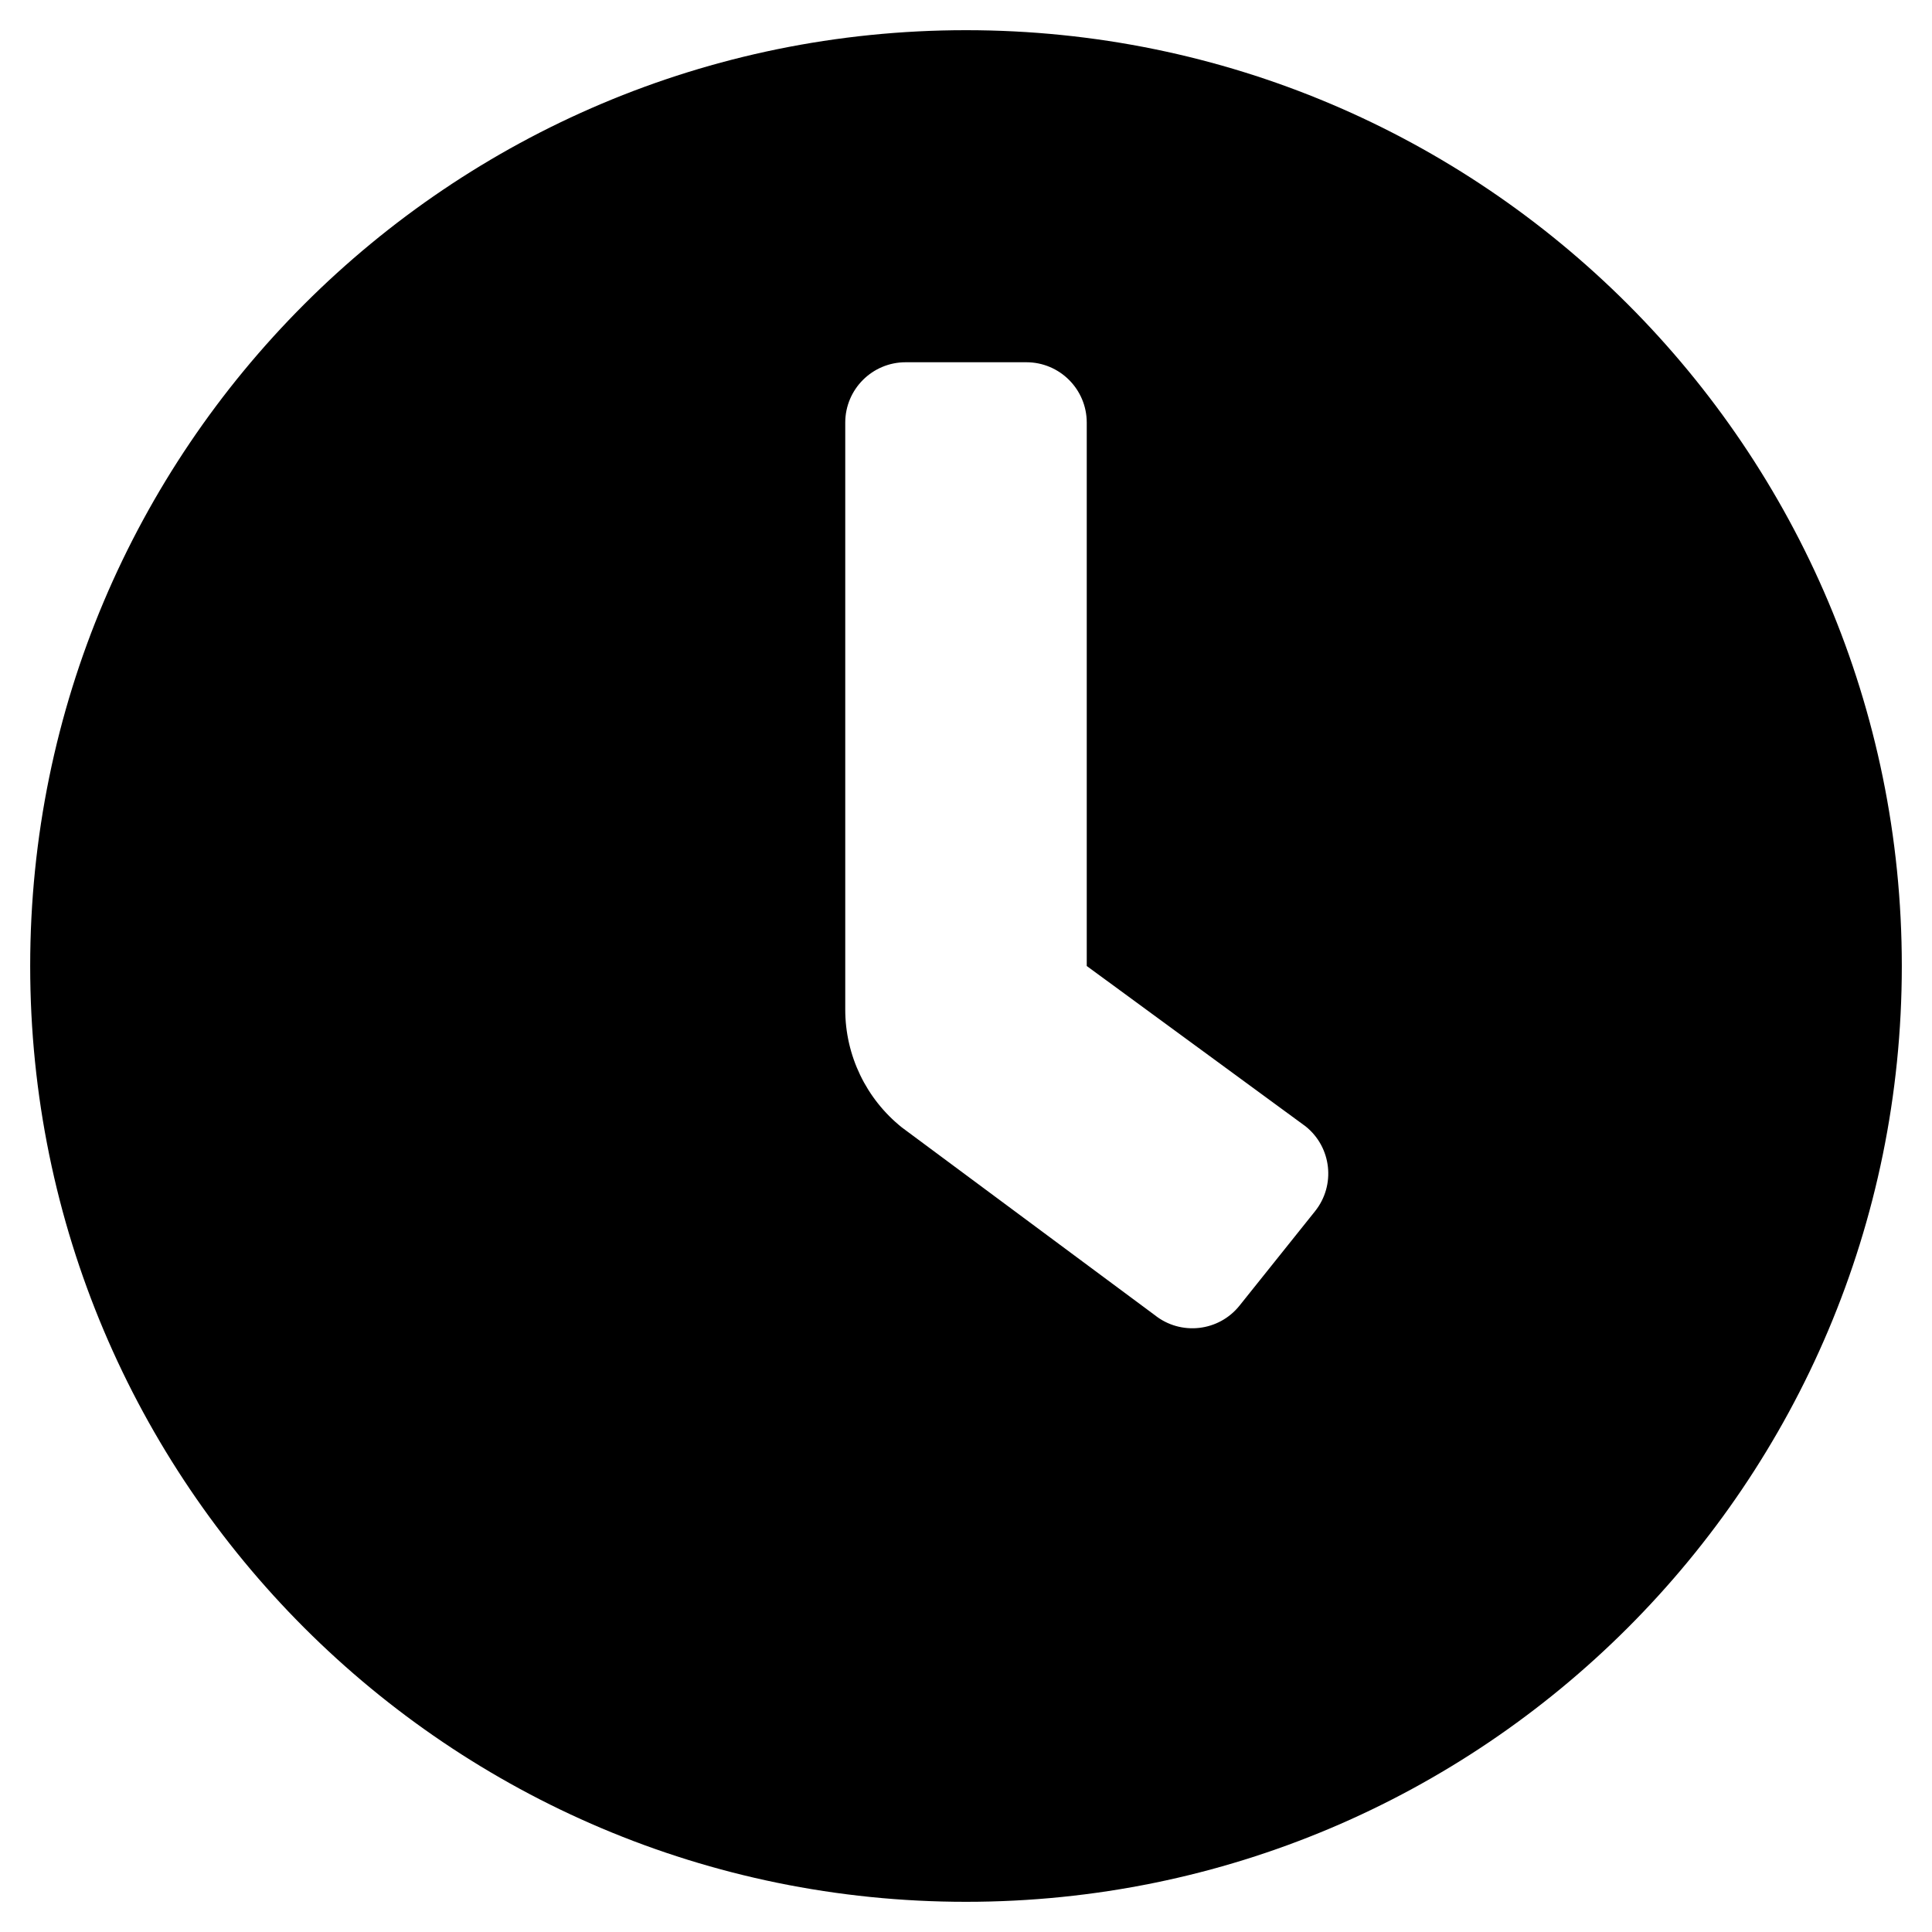
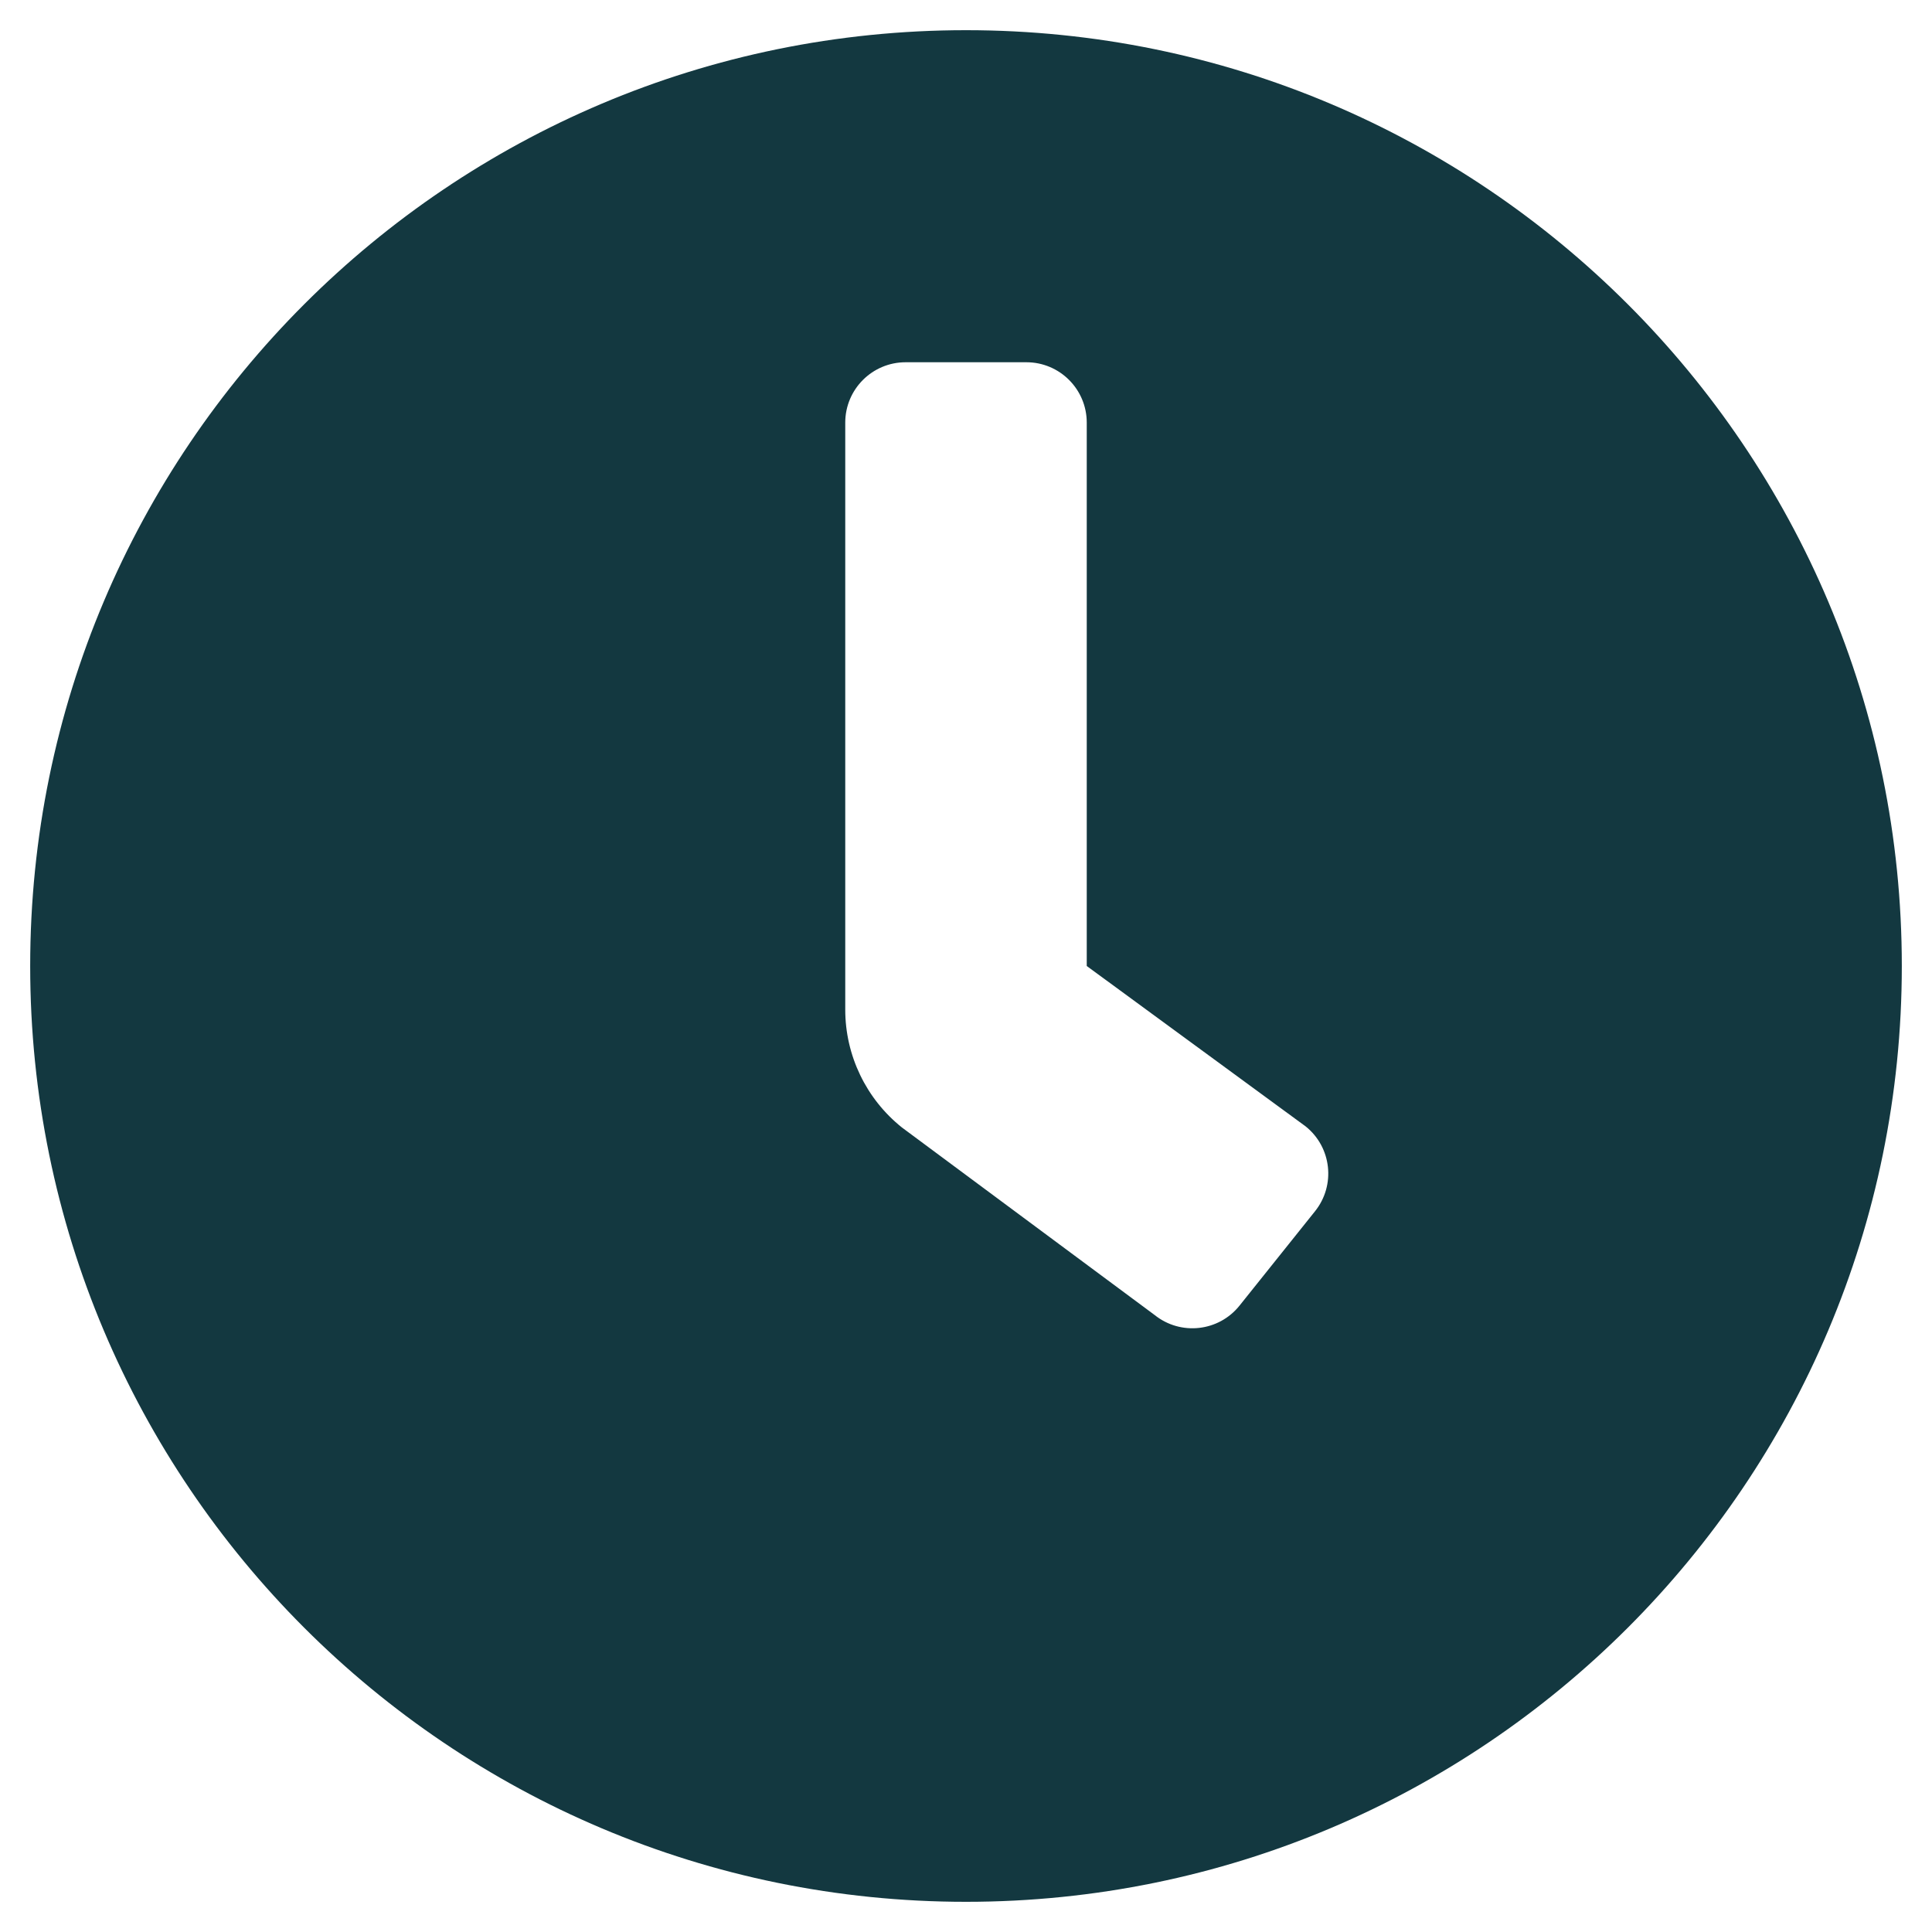
<svg xmlns="http://www.w3.org/2000/svg" aria-hidden="true" focusable="false" data-prefix="fas" data-icon="clock" class="svg-inline--fa fa-clock fa-w-16" role="img" viewBox="0 0 512 512">
-   <path fill="currentColor" d="M256,8C119,8,8,119,8,256S119,504,256,504,504,393,504,256,393,8,256,8Zm92.49,313h0l-20,25a16,16,0,0,1-22.49,2.5h0l-67-49.72a40,40,0,0,1-15-31.23V112a16,16,0,0,1,16-16h32a16,16,0,0,1,16,16V256l58,42.5A16,16,0,0,1,348.49,321Z" />
+   <path fill="#133840" d="M256,8C119,8,8,119,8,256S119,504,256,504,504,393,504,256,393,8,256,8Zm92.49,313h0l-20,25a16,16,0,0,1-22.49,2.5h0l-67-49.72a40,40,0,0,1-15-31.23V112a16,16,0,0,1,16-16h32a16,16,0,0,1,16,16V256l58,42.5A16,16,0,0,1,348.49,321Z" />
</svg>
